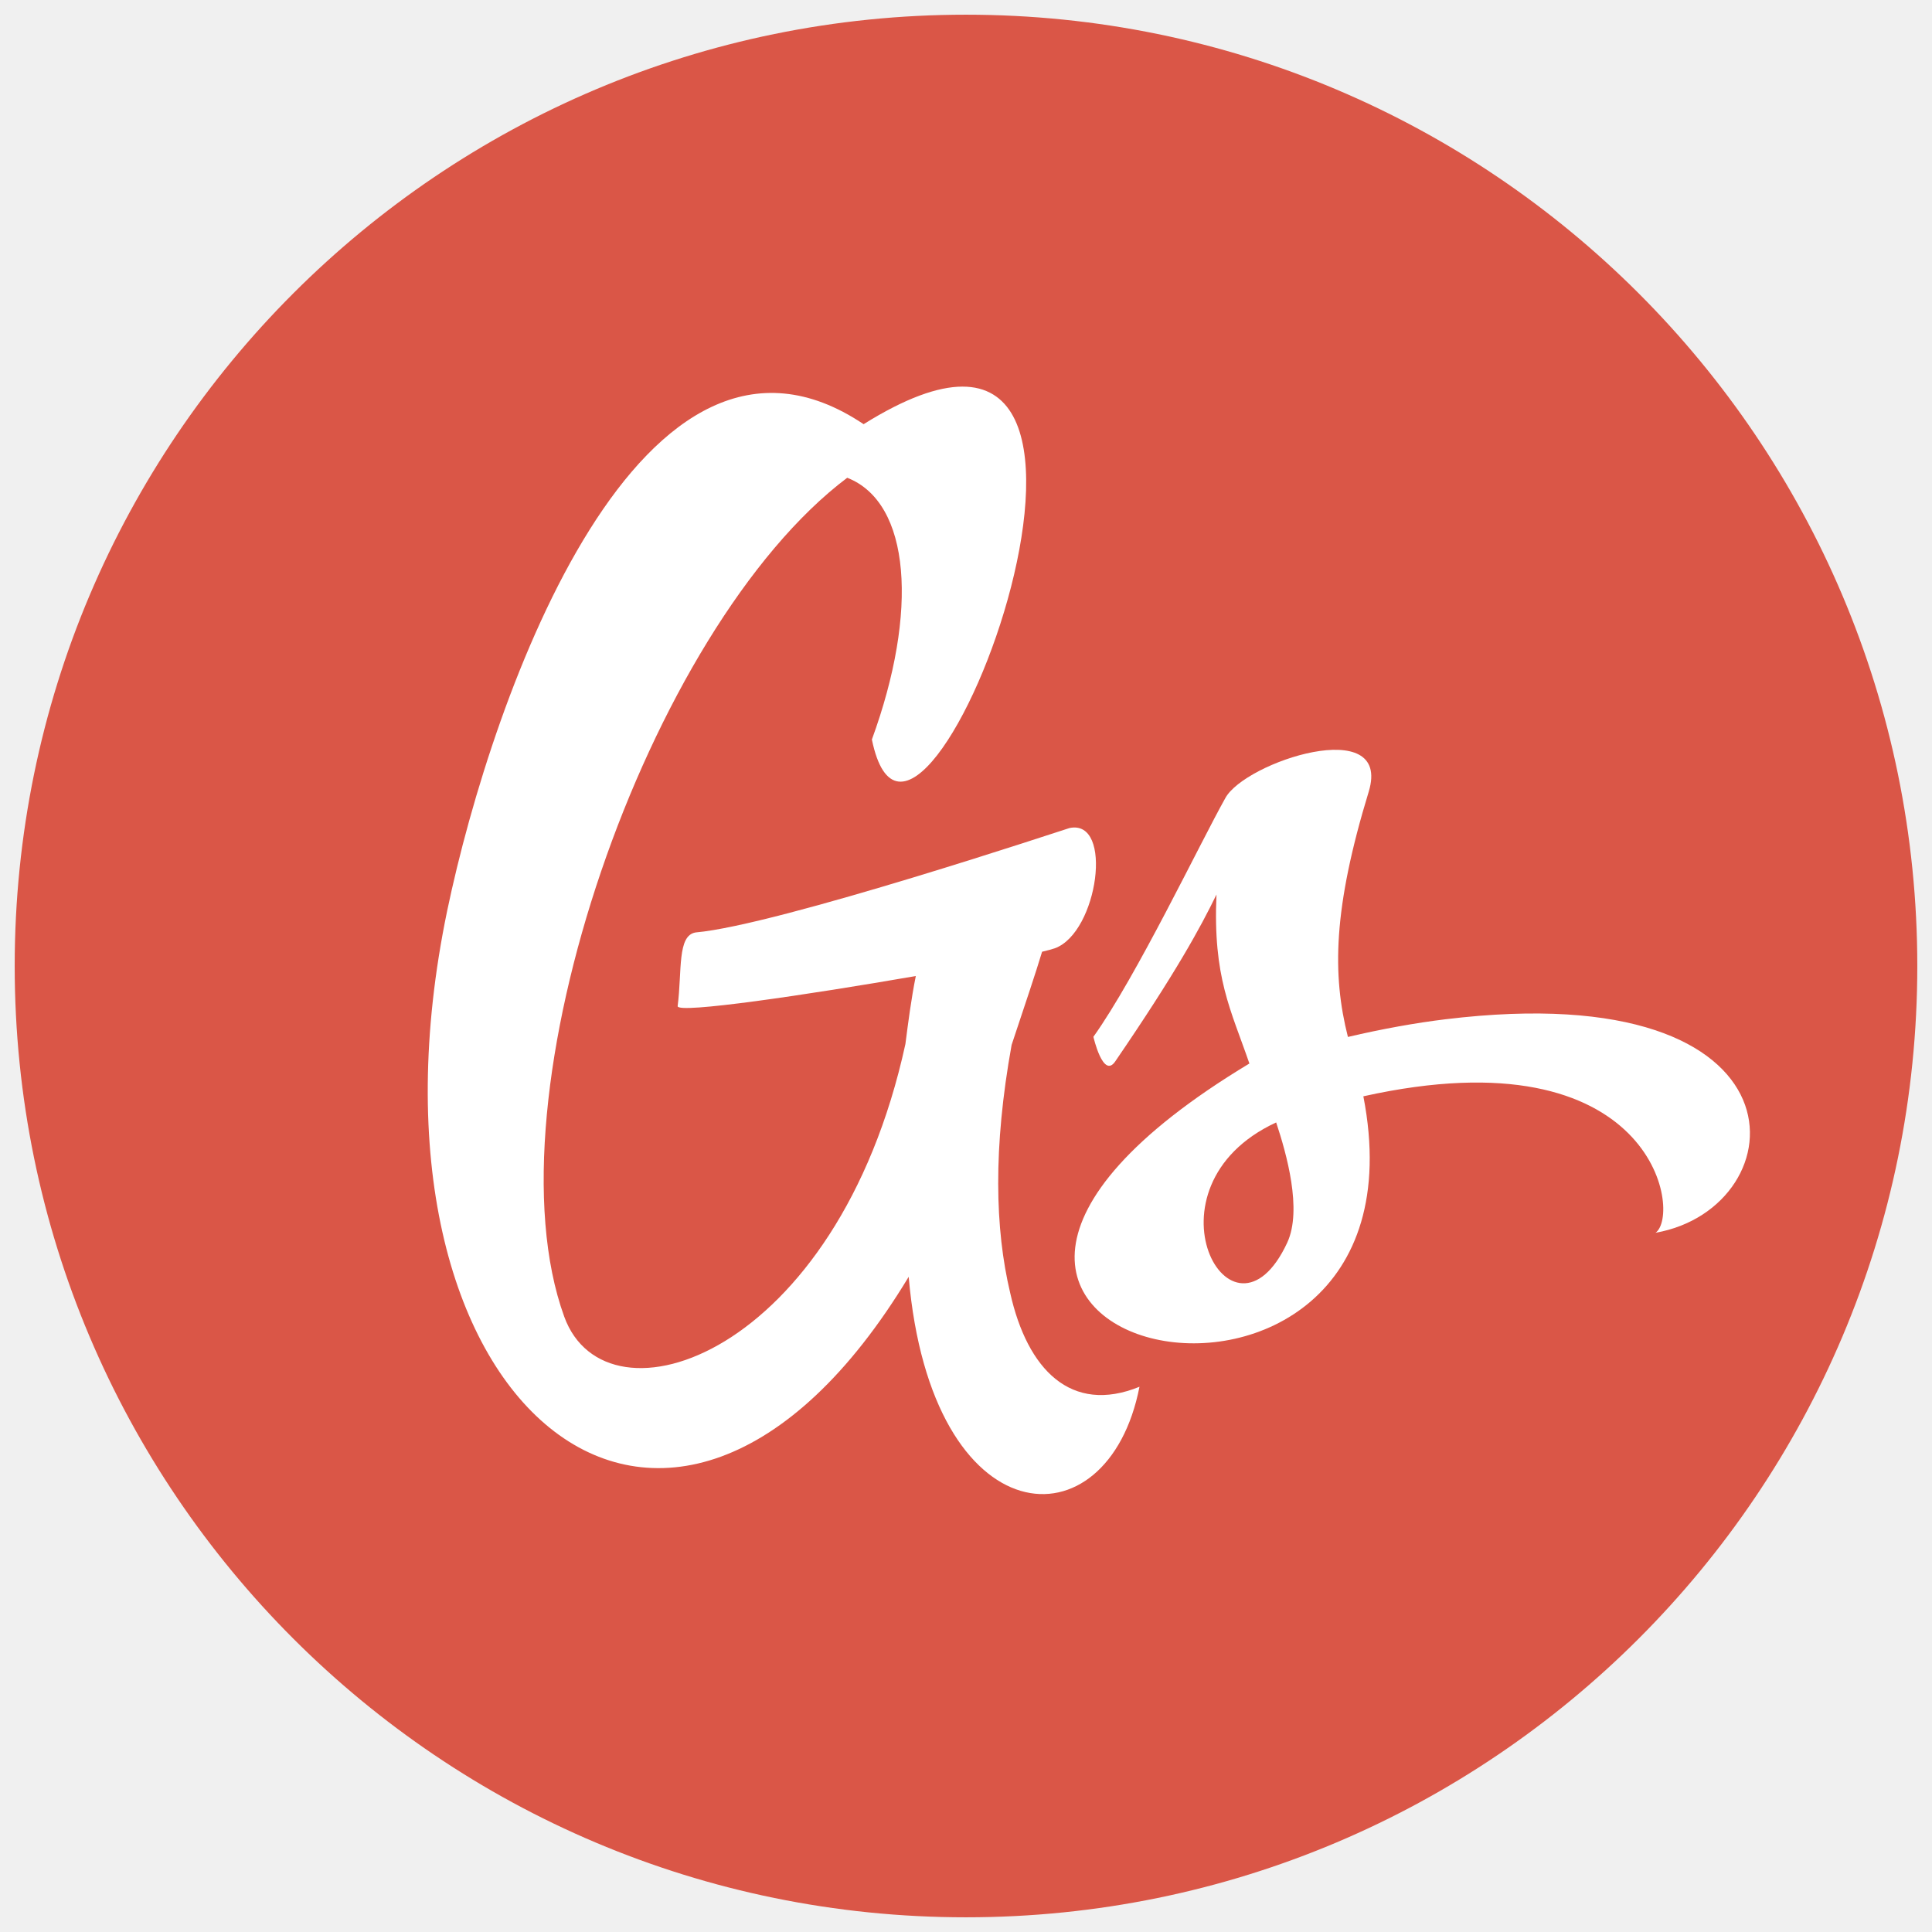
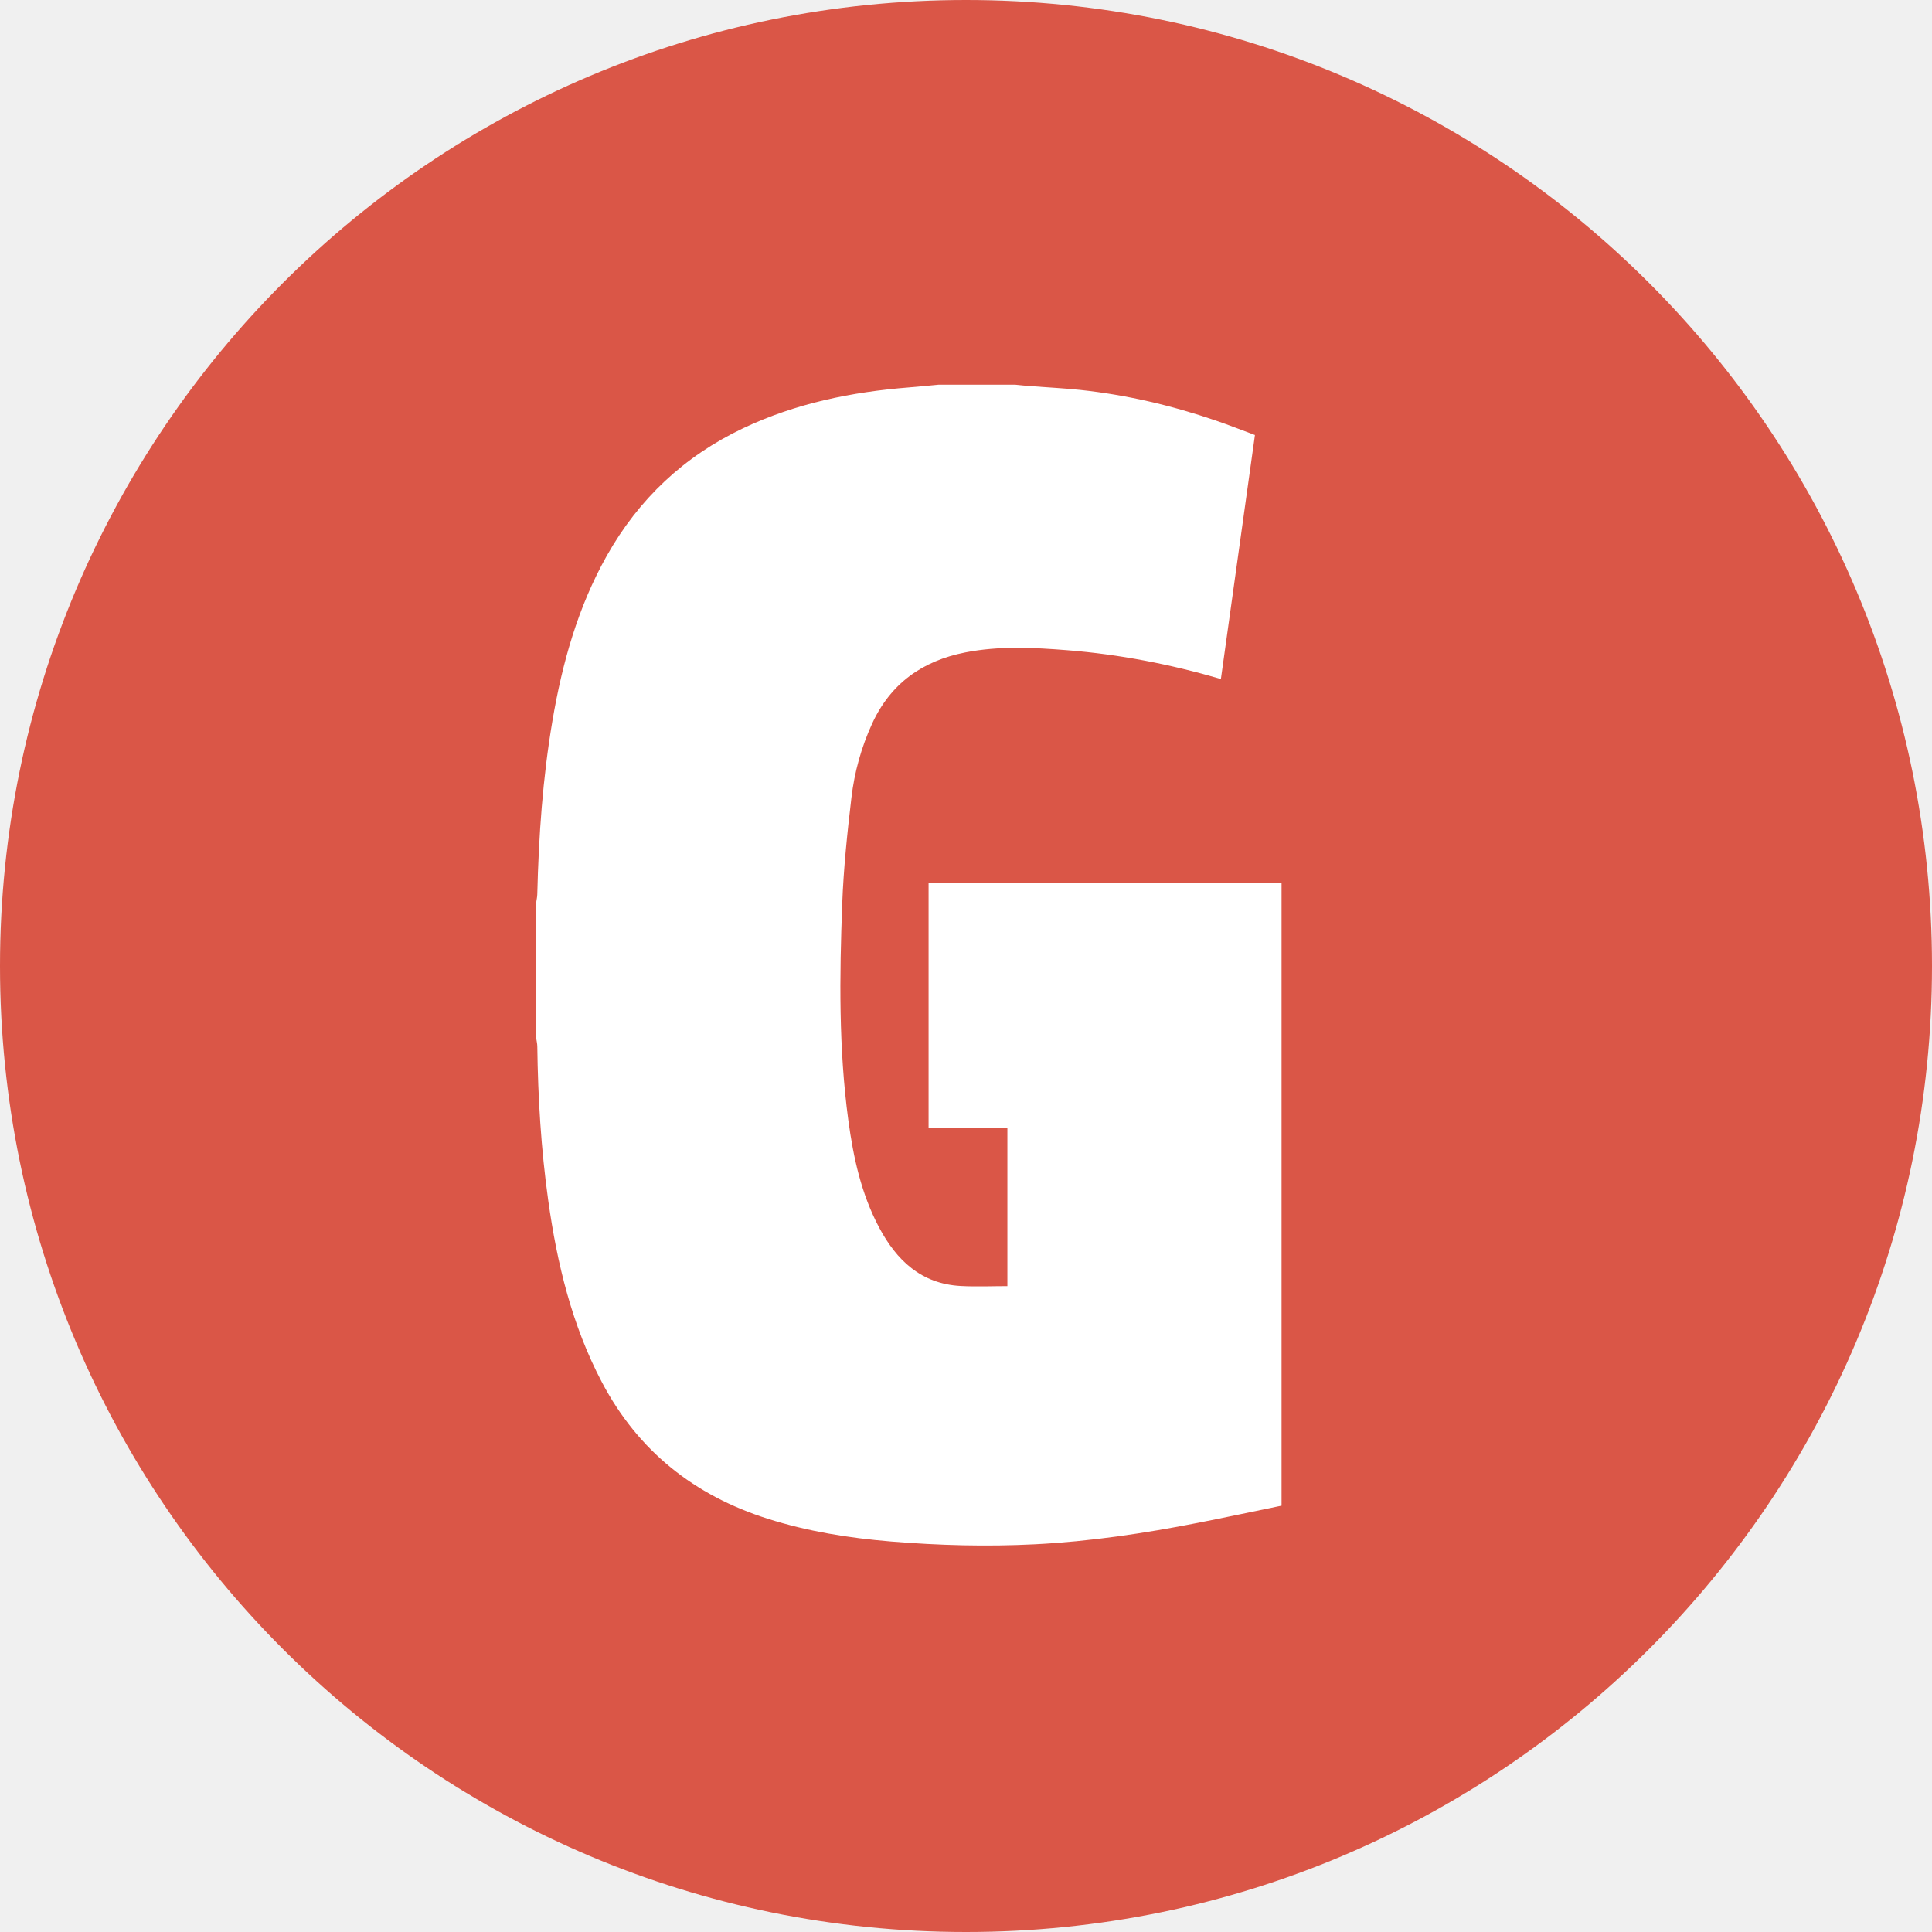
- <svg xmlns="http://www.w3.org/2000/svg" version="1.1" id="Layer_1" x="0px" y="0px" viewBox="0 0 500 500" enable-background="new 0 0 500 500" xml:space="preserve">
-   <g>
-     <path fill="#DA5647" d="M496.196,250c0-135.971-110.227-246.197-246.198-246.197S3.804,114.029,3.804,250   s110.224,246.197,246.195,246.197S496.196,385.971,496.196,250" />
-     <path fill="#FFFFFF" d="M374.113,263.783c95.967-11.672,91.186,48.765,54.34,55.258c6.809-4.85-0.387-52.01-75.616-35.318   c20.174,103.925-153.986,66.506-29.495-8.487c-4.818-14.002-9.463-22.236-8.518-43.728c-4.168,8.553-10.441,20.13-26.194,43.173   c-3.151,4.658-5.657-6.357-5.657-6.357c11.203-15.695,27.599-50.135,34.121-61.741c5.047-9.415,43.173-21.852,37.148-1.754   c-9.26,30.305-9.484,47.431-5.402,63.532C357.691,266.282,366.36,264.725,374.113,263.783 M333.146,321.576   c3.924-8.526-0.226-23.112-2.875-31.089C294.126,307.209,318.797,352.494,333.146,321.576" />
-     <path fill="#FFFFFF" d="M261.433,334.586c-3.94-16.566-4.447-37.479,0.371-64.163c3.608-10.859,6.215-18.539,7.885-24.111   c1.515-0.363,2.683-0.673,3.324-0.905c11.138-4.103,15.254-33.506,3.777-31.112c-0.479,0.1-75.682,25.187-96.735,27.017   c-4.831,0.752-3.508,9.904-4.679,19.072c-0.2,2.078,33.621-2.927,61.636-7.79c-1.207,6.004-1.996,12.193-2.693,17.605   c-17.644,80.8-77.389,100.64-88.298,70.546c-20.569-56.704,21.613-178.195,73.239-217.1c16.445,6.422,18.478,34.631,6.383,67.742   c11.914,57.869,84.832-135.955-2.138-81.607c-57.199-38.353-95.896,69.076-107.778,125.935   c-26.499,127.716,57.438,197.522,119.439,94.72c5.888,67.782,51.526,70.469,59.731,28.456   C277.189,366.104,265.861,354.437,261.433,334.586" />
+ <svg xmlns="http://www.w3.org/2000/svg" width="1150" height="1150" viewBox="0 0 1150 1150">
+   <g fill="none" fill-rule="evenodd">
+     <circle cx="575" cy="575" r="575" fill="#DA5647" />
+     <path fill="#FFFFFF" d="M319.177,618.07 L319.177,537.087 C319.395,535.51 319.77,533.937 319.808,532.356 C320.645,497.738 323.02,463.254 328.829,429.071 C334.673,394.67 343.965,361.388 361.214,330.759 C380.266,296.926 407.283,271.527 442.4,254.886 C473.659,240.074 506.924,233.3 541.18,230.597 C546.994,230.138 552.796,229.536 558.605,229 L604.378,229 C607.421,229.289 610.46,229.623 613.506,229.856 C623.296,230.606 633.115,231.061 642.875,232.092 C670.499,235.009 697.385,241.343 723.648,250.321 C731.481,252.998 739.185,256.048 746.984,258.942 C740.193,307.597 733.478,355.725 726.719,404.164 C696.587,395.366 666.325,389.509 635.464,387.046 C615.134,385.423 594.776,384.381 574.549,388.356 C549.03,393.371 530.008,406.88 519.055,430.893 C512.688,444.855 508.596,459.581 506.813,474.707 C504.327,495.787 502.11,516.967 501.314,538.162 C499.702,581.099 499.179,624.089 504.957,666.831 C507.947,688.947 512.654,710.661 523.269,730.629 C533.692,750.235 548.323,764.17 571.767,765.467 C581.055,765.98 590.393,765.551 599.634,765.551 L599.634,671.613 L552.726,671.613 L552.726,525.644 L762.823,525.644 L762.823,896.228 C746.345,899.621 729.893,903.133 713.387,906.382 C681.174,912.722 648.759,917.564 615.922,919.229 C587.325,920.679 558.785,919.909 530.263,917.555 C505.389,915.501 480.879,911.581 457.032,904.024 C413.278,890.159 379.882,863.722 358.324,822.839 C340.388,788.825 331.579,752.08 326.307,714.395 C322.059,684.04 320.206,653.457 319.822,622.797 C319.802,621.219 319.401,619.645 319.177,618.07" />
  </g>
</svg>
